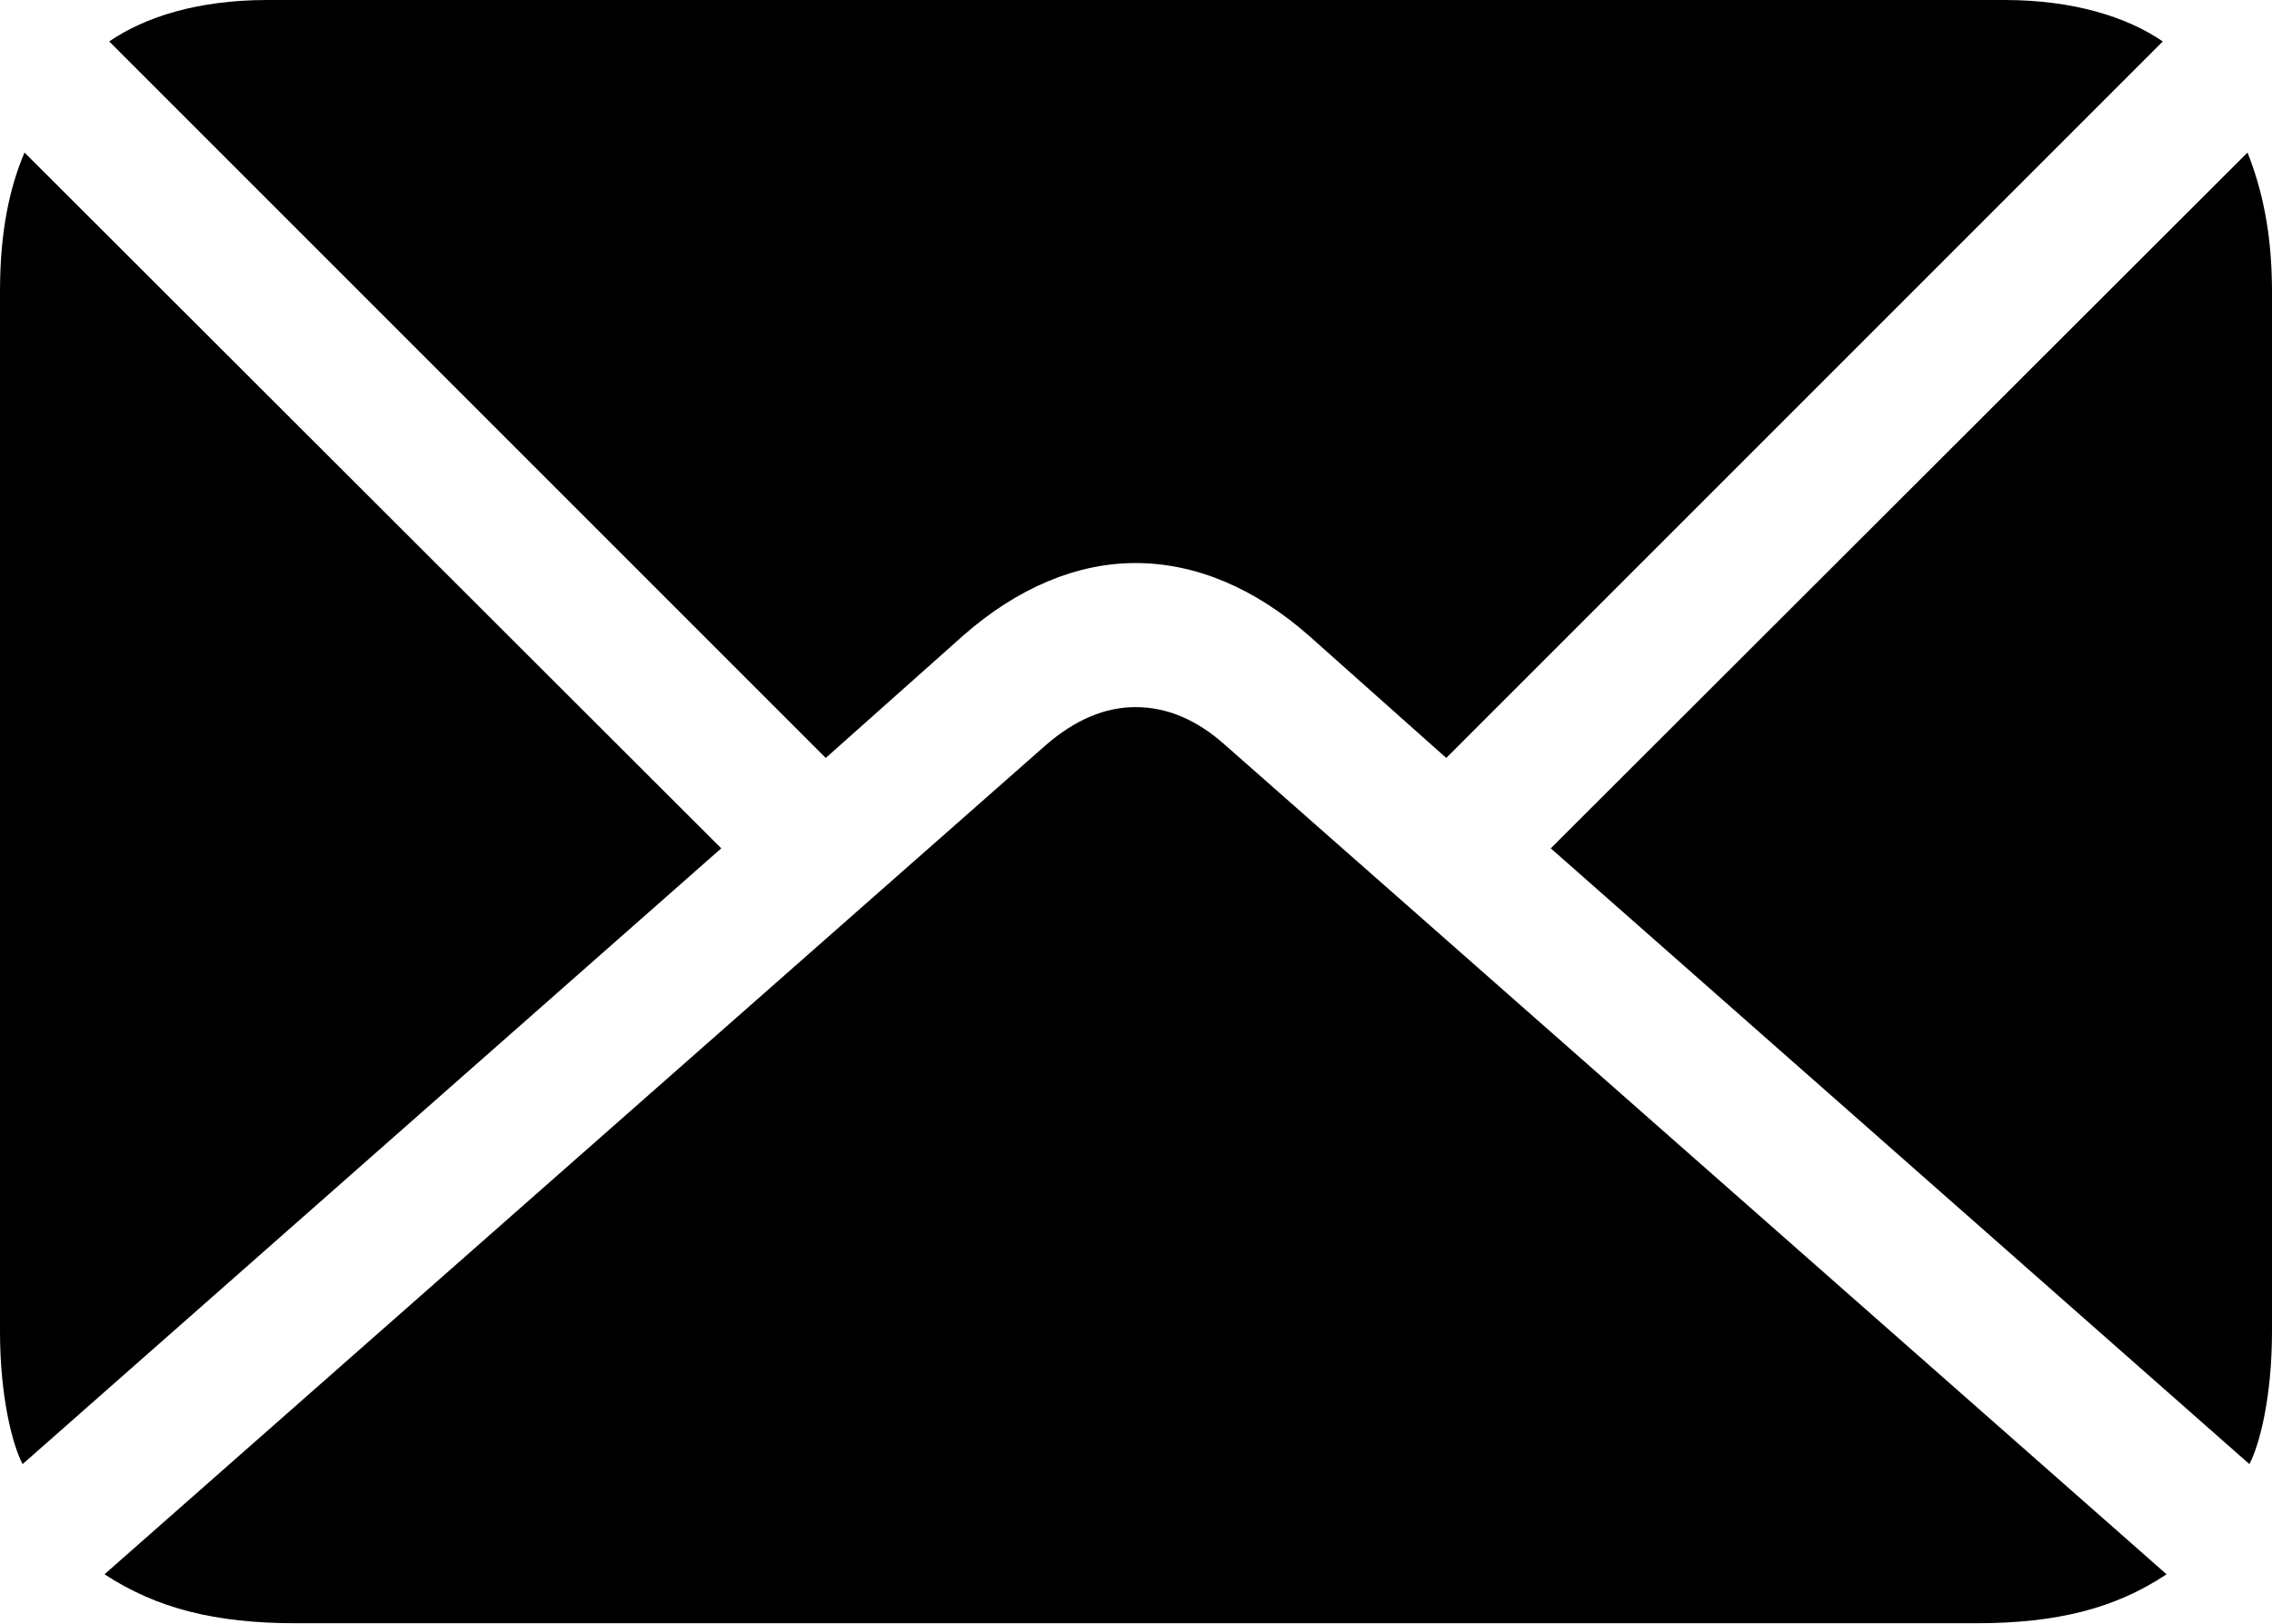
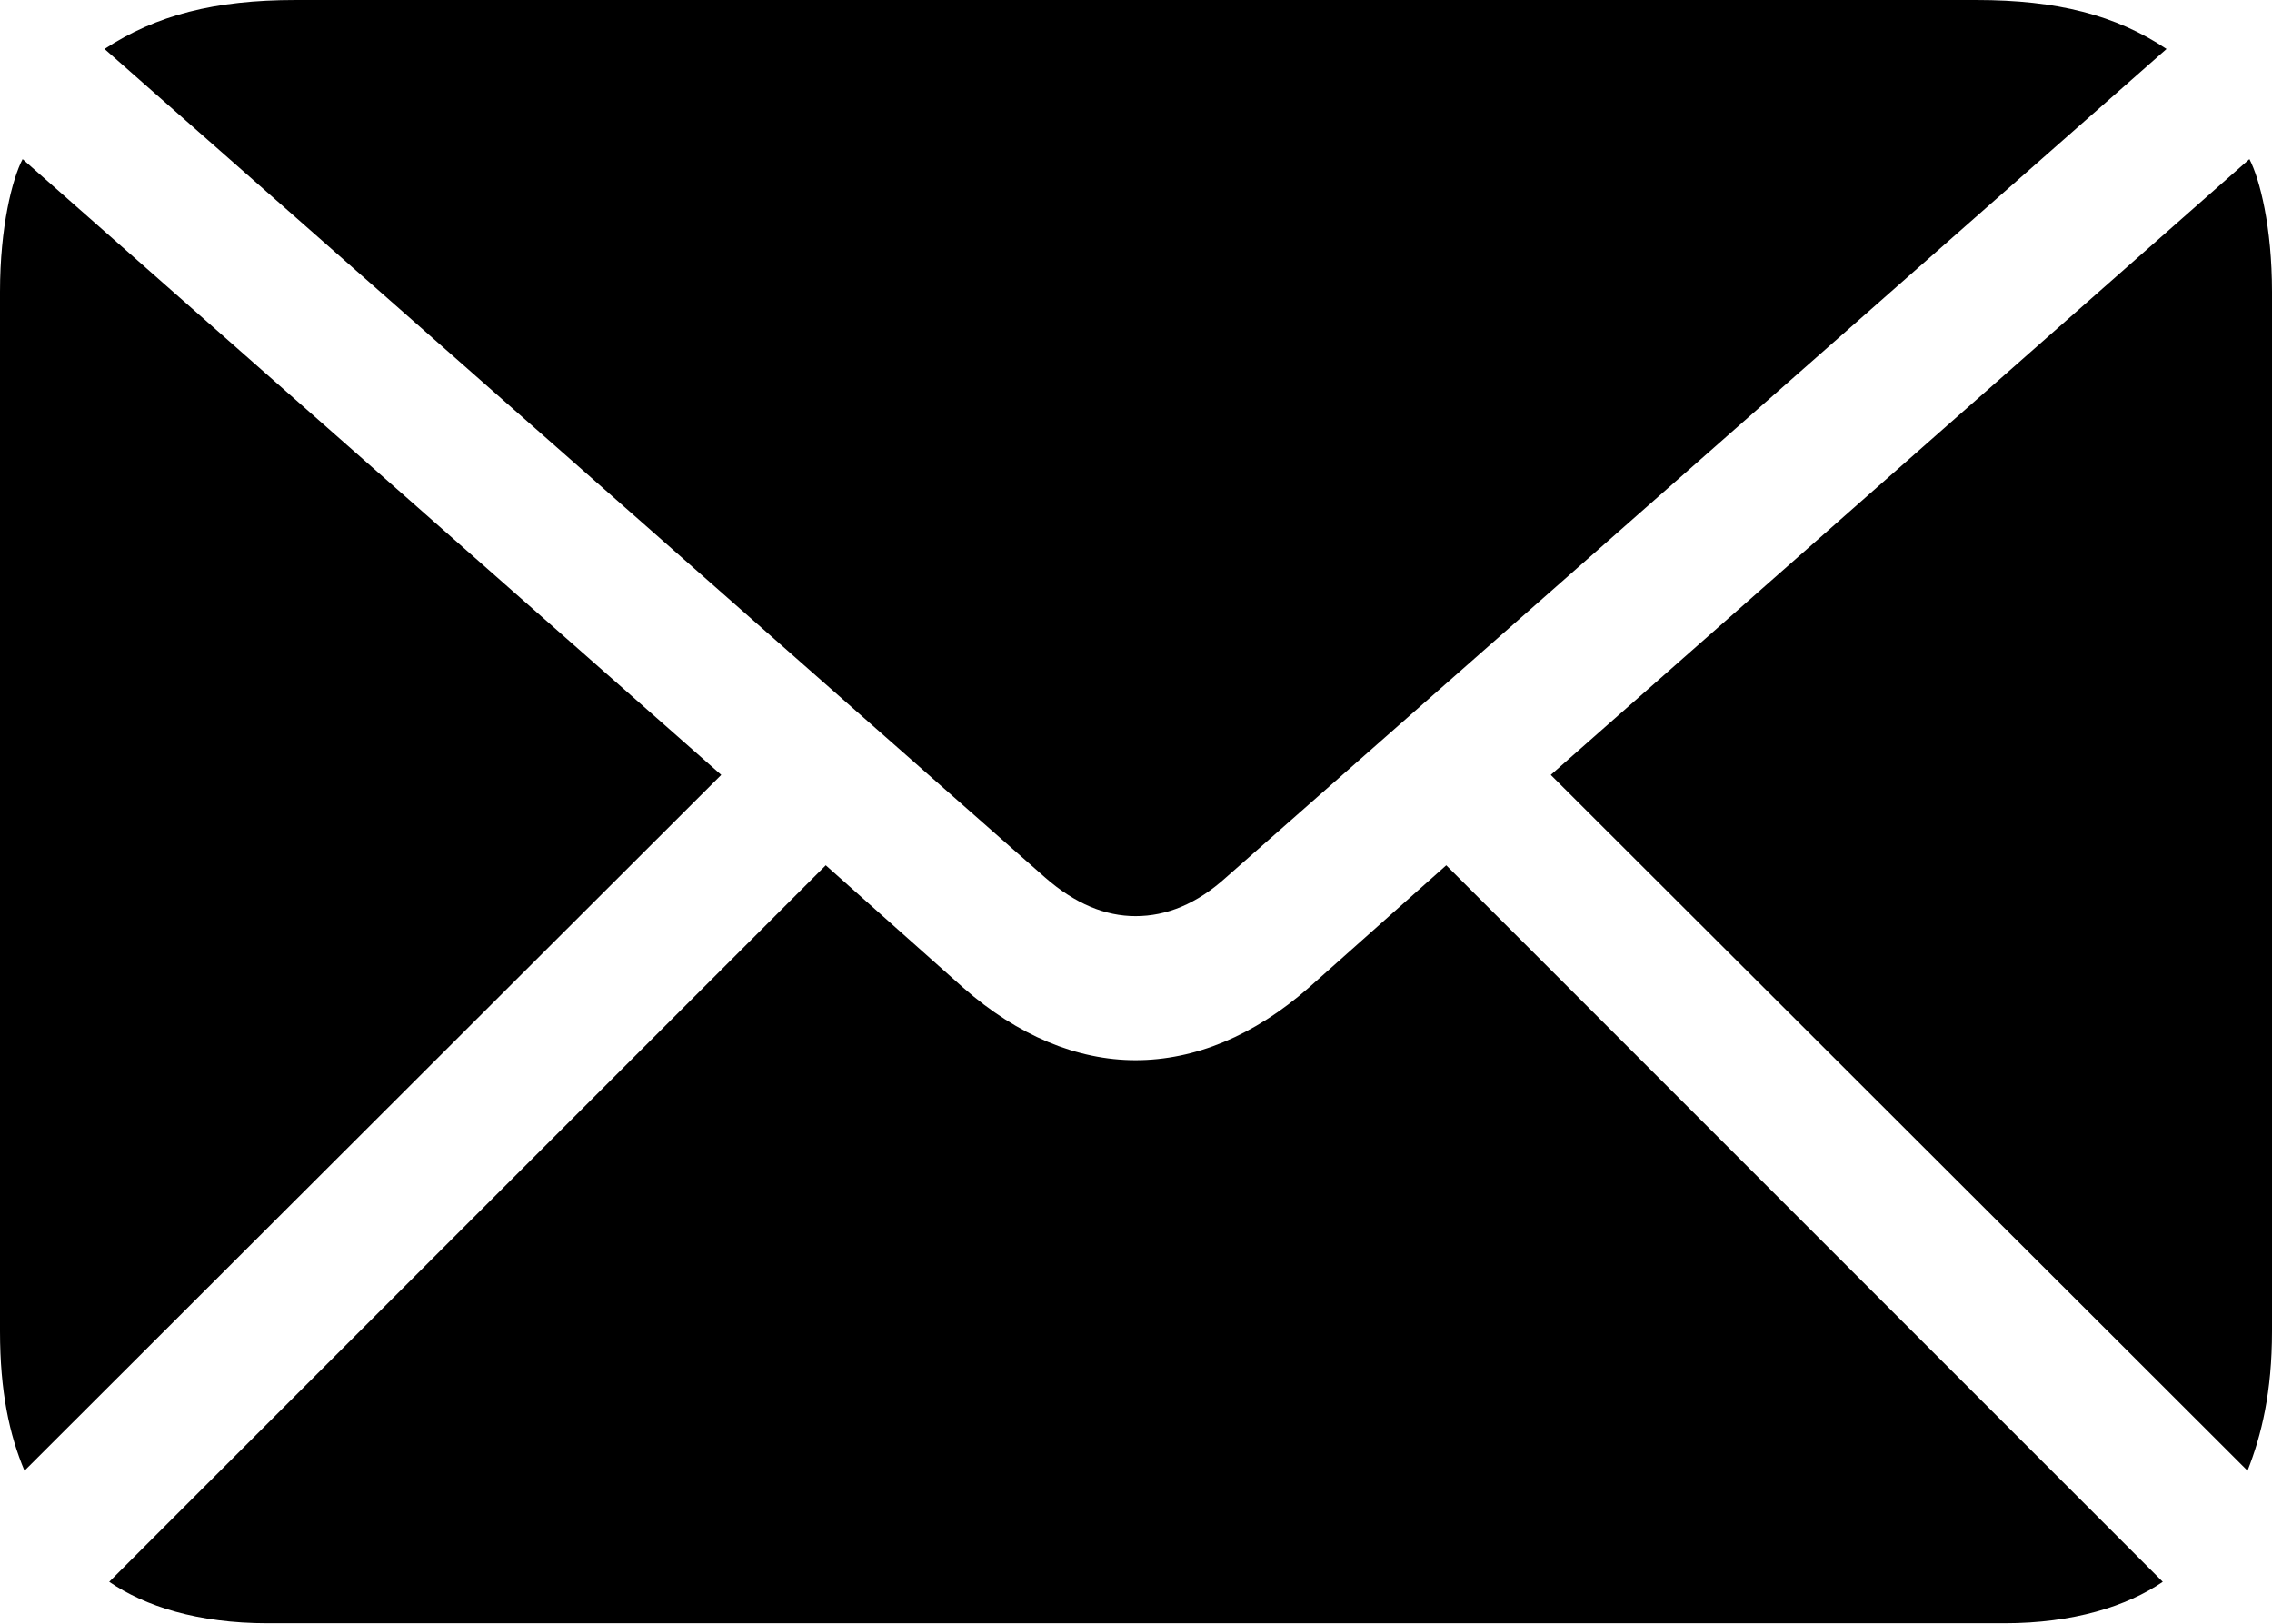
<svg xmlns="http://www.w3.org/2000/svg" viewBox="0 0 235.644 168.359">
-   <path fill-rule="nonzero" d="M117.773 73.34 C120.996 73.34 124.121 74.609 127.148 77.344 L224.707 163.281 C219.433 166.797 213.379 168.359 204.98 168.359 L30.664 168.359 C22.266 168.359 16.211 166.797 10.84 163.281 L108.398 77.344 C111.523 74.609 114.648 73.34 117.773 73.34 Z M2.539 15.82 L74.805 87.988 L2.344 151.855 C1.27 149.804 0 144.824 0 138.086 L0 30.273 C0 24.023 0.977 19.531 2.539 15.82 Z M27.734 0 L207.91 0 C215.039 0 220.605 1.758 224.316 4.297 L150 78.613 L135.742 65.918 C130.078 60.937 123.926 58.398 117.773 58.398 C111.719 58.398 105.566 60.937 99.902 65.918 L85.644 78.613 L11.328 4.297 C15.039 1.758 20.508 0 27.734 0 Z M233.105 15.82 C234.57 19.531 235.644 24.023 235.644 30.273 L235.644 138.086 C235.644 144.824 234.375 149.804 233.301 151.855 L160.84 87.988 Z" fill="black" />
+   <g transform="translate(0,168.3592) scale(1,-1)">
+     <path fill-rule="nonzero" d="M117.773 73.34 C120.996 73.34 124.121 74.609 127.148 77.344 L224.707 163.281 C219.433 166.797 213.379 168.359 204.98 168.359 L30.664 168.359 C22.266 168.359 16.211 166.797 10.84 163.281 L108.398 77.344 C111.523 74.609 114.648 73.34 117.773 73.34 Z M2.539 15.82 L74.805 87.988 L2.344 151.855 C1.27 149.804 0 144.824 0 138.086 L0 30.273 C0 24.023 0.977 19.531 2.539 15.82 Z M27.734 0 L207.91 0 C215.039 0 220.605 1.758 224.316 4.297 L150 78.613 L135.742 65.918 C130.078 60.937 123.926 58.398 117.773 58.398 C111.719 58.398 105.566 60.937 99.902 65.918 L85.644 78.613 L11.328 4.297 C15.039 1.758 20.508 0 27.734 0 Z M233.105 15.82 C234.57 19.531 235.644 24.023 235.644 30.273 L235.644 138.086 C235.644 144.824 234.375 149.804 233.301 151.855 L160.84 87.988 Z" fill="black" />
+   </g>
</svg>
